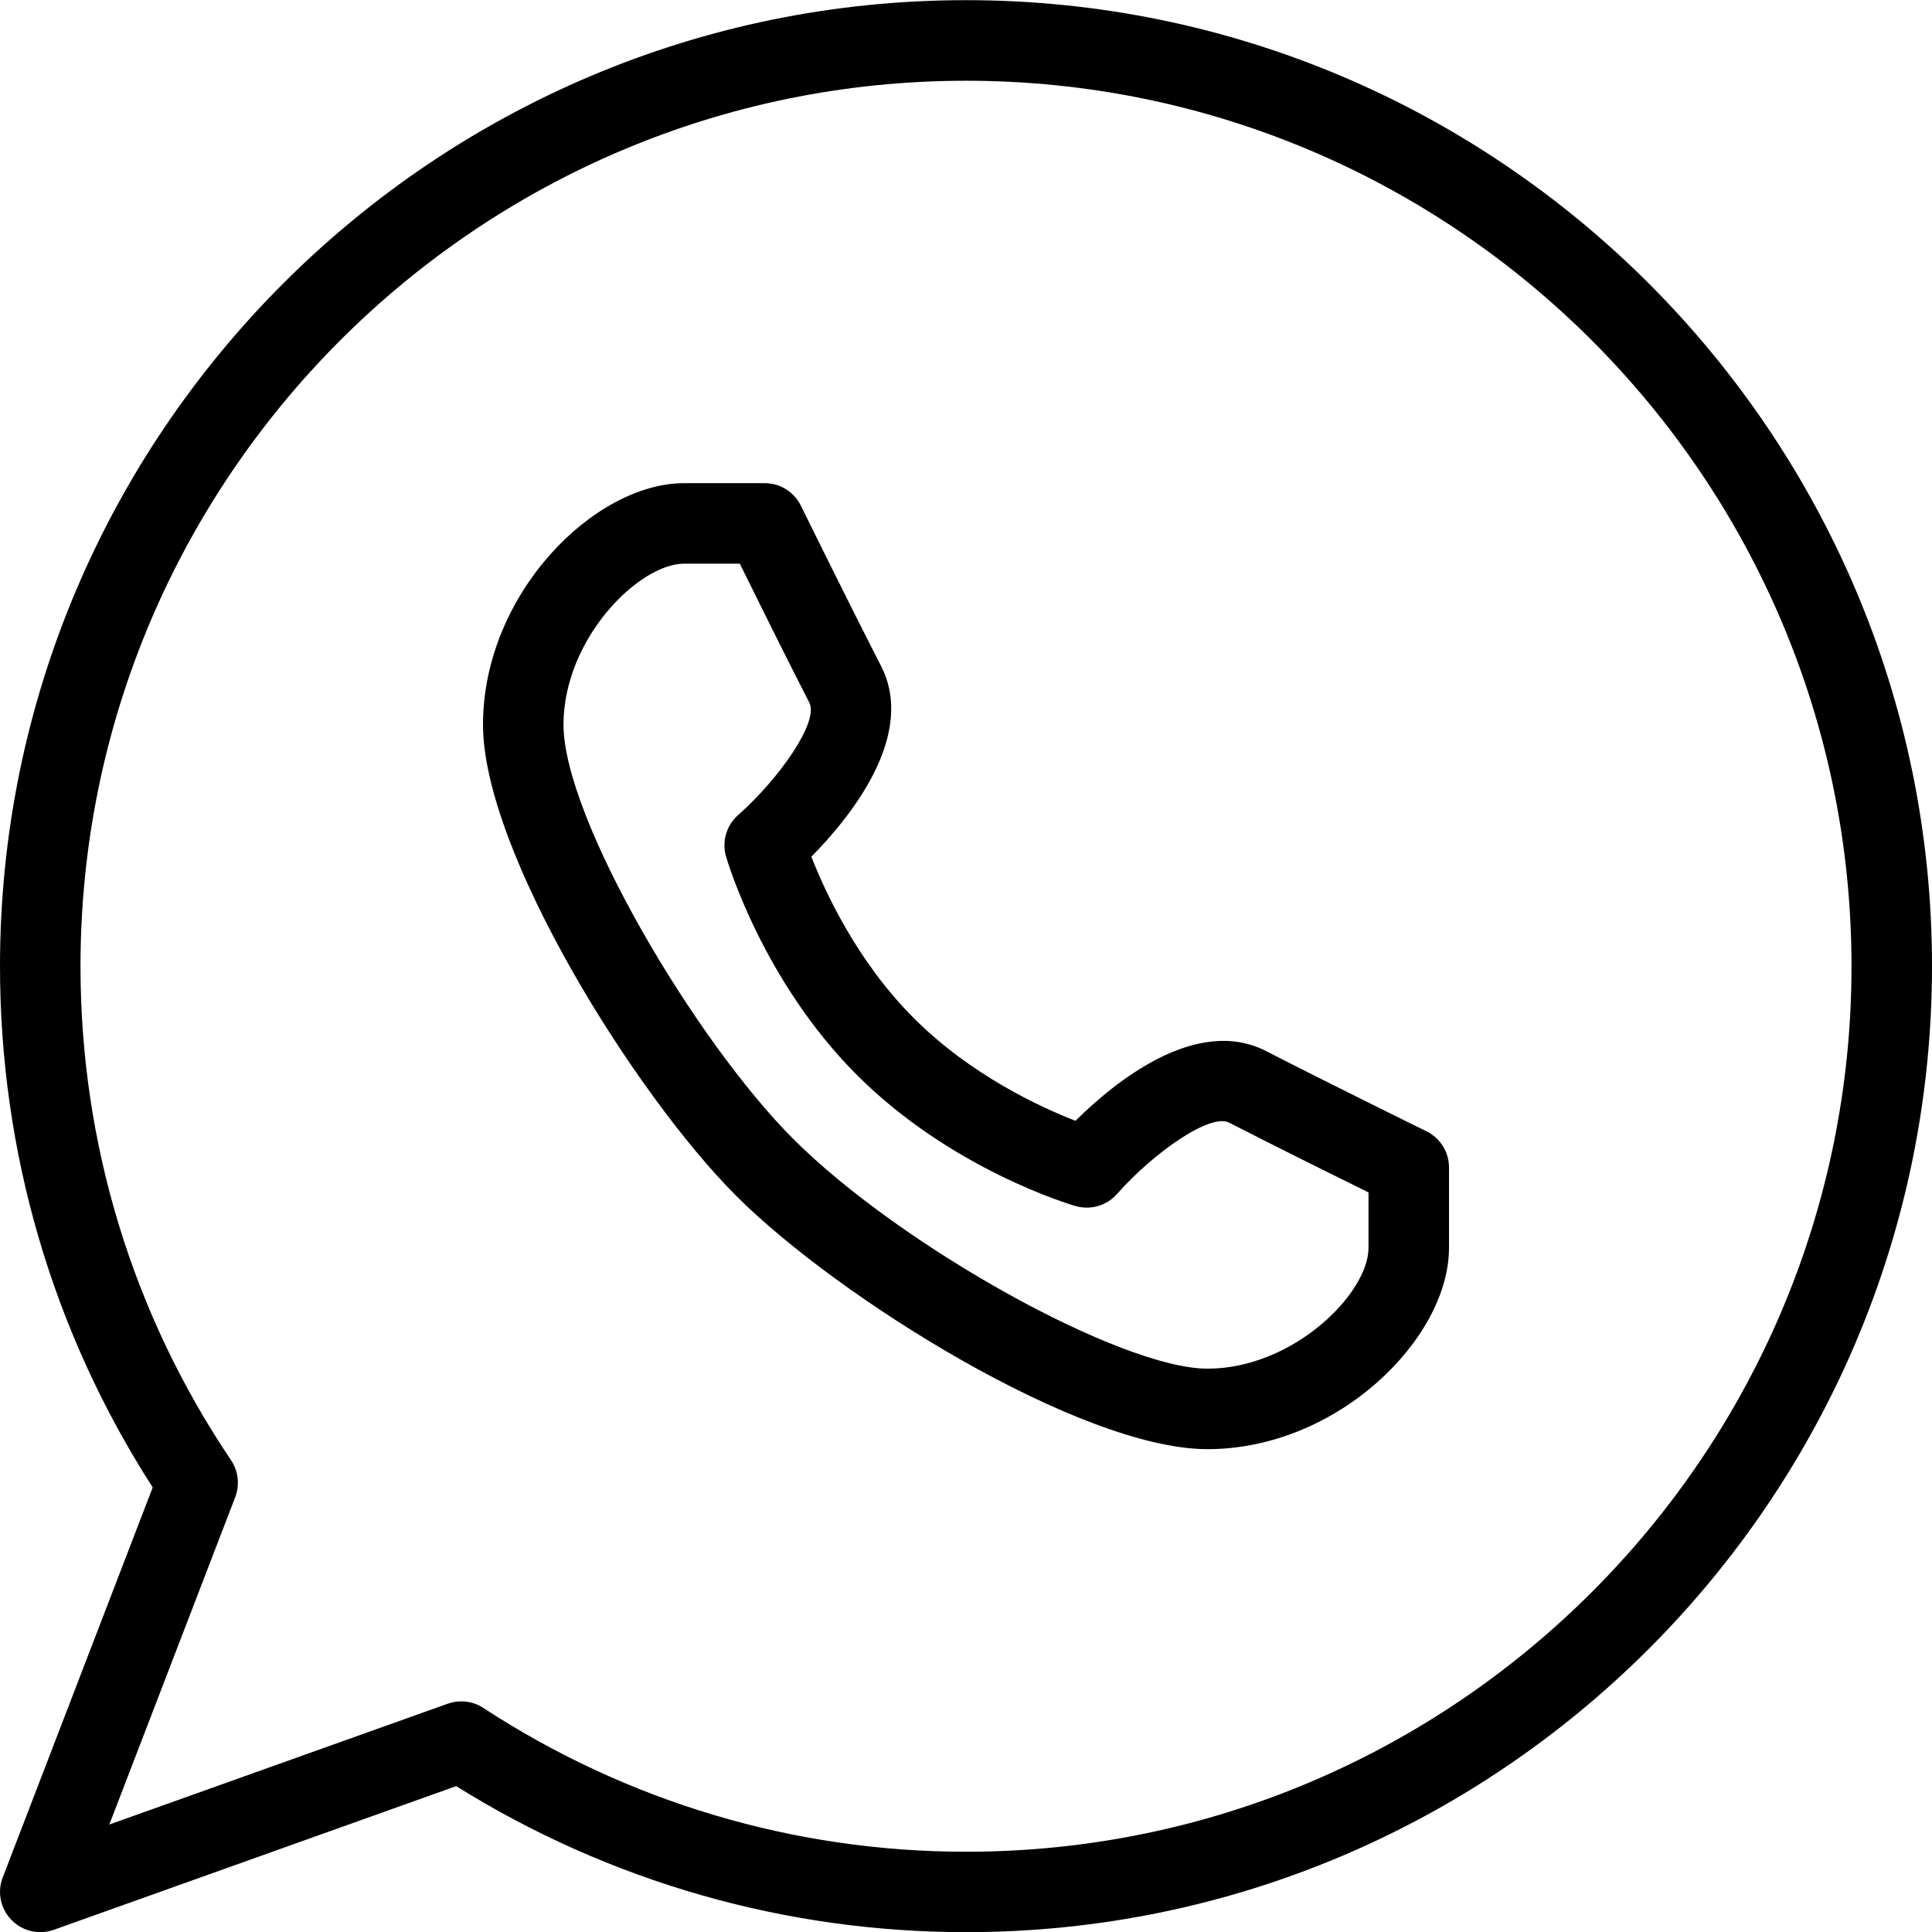
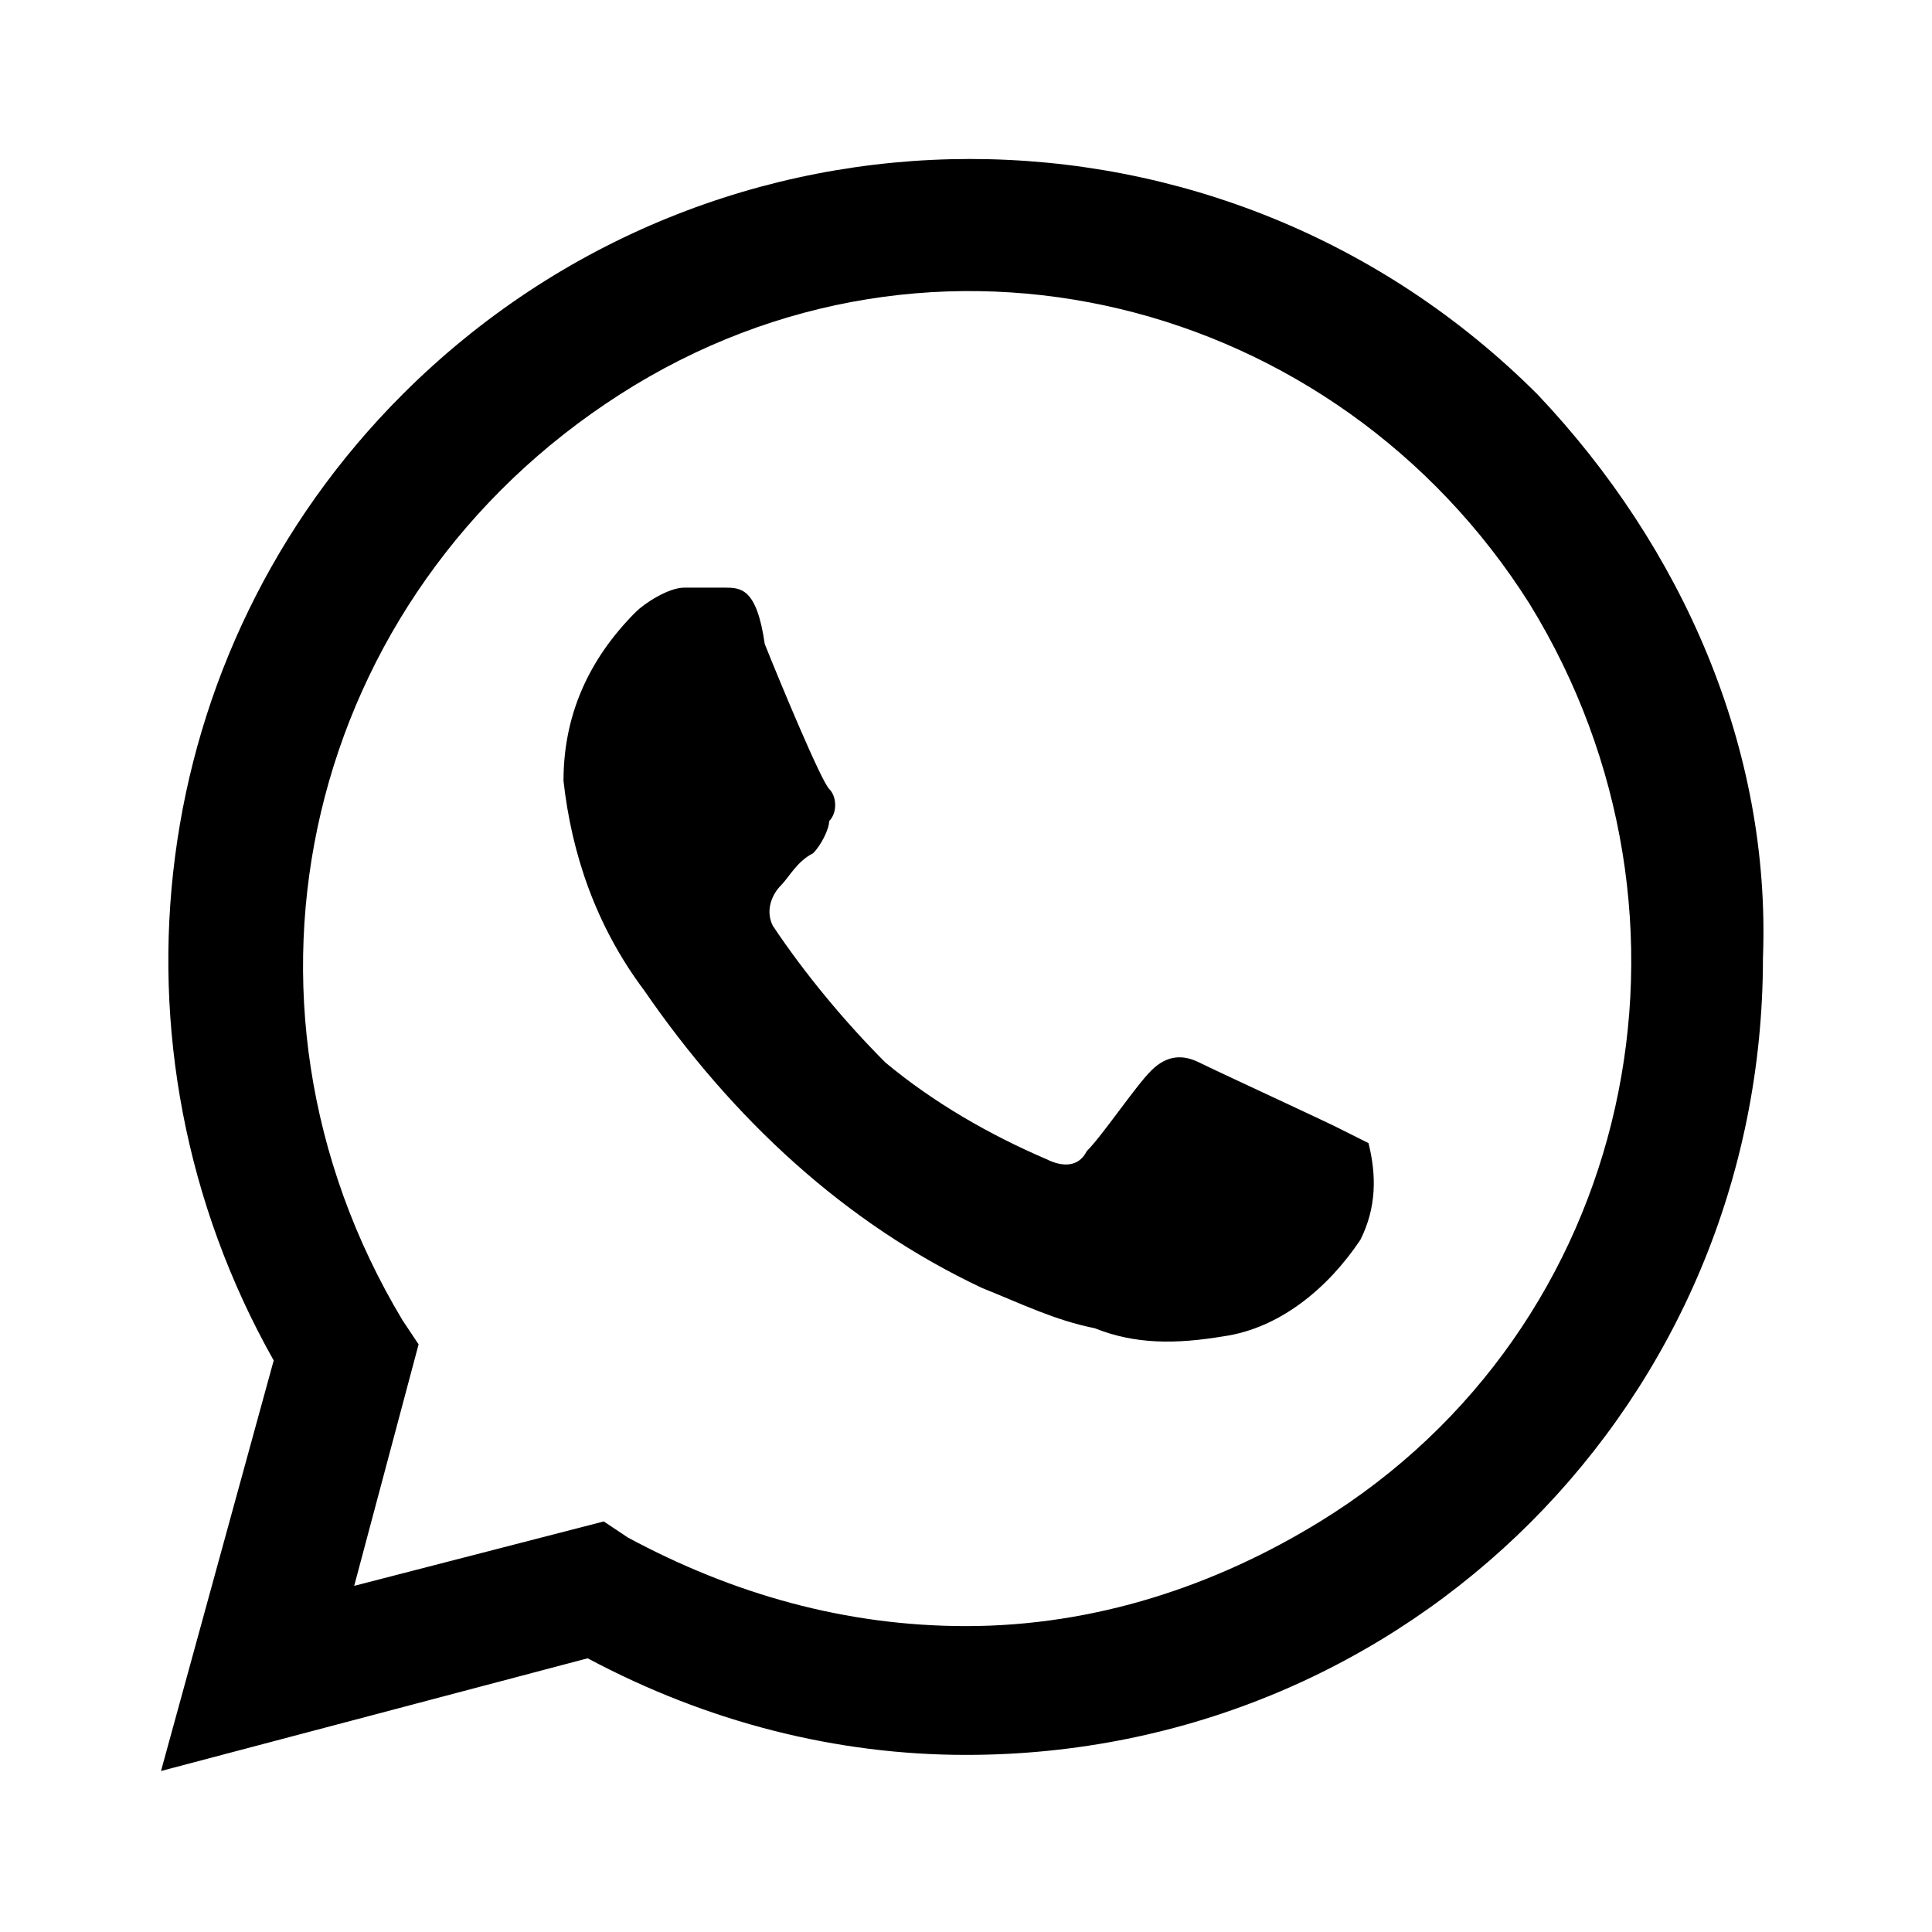
- <svg xmlns="http://www.w3.org/2000/svg" id="Layer_1" style="enable-background:new 0 0 24 24;" version="1.1" viewBox="0 0 24 24" xml:space="preserve">
-   <g>
-     <g>
-       <path d="M0.5,24.002c-0.133,0-0.262-0.053-0.357-0.151c-0.137-0.14-0.18-0.346-0.109-0.529l1.863-4.845    C0.654,16.546,0,14.313,0,12.002c0-6.617,5.383-12,12-12s12,5.383,12,12s-5.383,12-12,12c-2.244,0-4.429-0.626-6.333-1.814    l-4.999,1.785C0.613,23.993,0.557,24.002,0.5,24.002z M5.73,21.135c0.096,0,0.191,0.027,0.273,0.081    c1.79,1.169,3.864,1.787,5.997,1.787c6.065,0,11-4.935,11-11s-4.935-11-11-11s-11,4.935-11,11c0,2.198,0.646,4.32,1.87,6.136    c0.091,0.135,0.11,0.307,0.052,0.459l-1.564,4.067l4.204-1.501C5.616,21.145,5.673,21.135,5.73,21.135z" />
-     </g>
-     <g>
-       <path d="M15,18.002c-1.571,0-4.587-1.879-5.854-3.146C7.879,13.588,6,10.572,6,9.002c0-1.616,1.375-3,2.5-3h1    c0.19,0,0.364,0.108,0.448,0.279c0.001,0.001,0.603,1.225,0.997,1.993c0.444,0.867-0.391,1.887-0.866,2.368    c0.17,0.436,0.567,1.3,1.274,2.007s1.571,1.105,2.007,1.274c0.48-0.476,1.5-1.312,2.368-0.866    c0.768,0.395,1.991,0.996,1.992,0.996C17.892,14.138,18,14.312,18,14.502v1C18,16.628,16.615,18.002,15,18.002z M8.5,7.002    c-0.565,0-1.5,0.935-1.5,2c0,1.159,1.634,3.926,2.854,5.146c1.333,1.333,4.074,2.854,5.146,2.854c1.065,0,2-0.935,2-1.5v-0.689    c-0.41-0.202-1.184-0.586-1.729-0.866c-0.234-0.126-0.945,0.375-1.396,0.886c-0.129,0.146-0.33,0.202-0.514,0.149    c-0.063-0.018-1.544-0.456-2.715-1.627s-1.608-2.652-1.627-2.715c-0.054-0.186,0.005-0.386,0.149-0.514    c0.51-0.451,1.008-1.159,0.886-1.397C9.775,8.186,9.392,7.412,9.19,7.002H8.5z" />
-     </g>
-   </g>
-   <g />
-   <g />
-   <g />
-   <g />
-   <g />
-   <g />
-   <g />
-   <g />
-   <g />
-   <g />
-   <g />
-   <g />
-   <g />
-   <g />
-   <g />
+ <svg xmlns="http://www.w3.org/2000/svg" height="24" viewBox="0 0 24 24" fill="inherit">
+   <path id="path4" d="M16.6,14c-0.2-0.1-1.5-0.7-1.7-0.8c-0.2-0.1-0.4-0.1-0.6,0.1c-0.2,0.2-0.6,0.8-0.8,1c-0.1,0.2-0.3,0.2-0.5,0.1c-0.7-0.3-1.4-0.7-2-1.2c-0.5-0.5-1-1.1-1.4-1.7c-0.1-0.2,0-0.4,0.1-0.5c0.1-0.1,0.2-0.3,0.4-0.4c0.1-0.1,0.2-0.3,0.2-0.4c0.1-0.1,0.1-0.3,0-0.4c-0.1-0.1-0.6-1.3-0.8-1.8C9.4,7.3,9.2,7.3,9,7.3c-0.1,0-0.3,0-0.5,0C8.3,7.3,8,7.5,7.9,7.6C7.3,8.2,7,8.9,7,9.7c0.1,0.9,0.4,1.8,1,2.6c1.1,1.6,2.5,2.9,4.2,3.7c0.5,0.2,0.9,0.4,1.4,0.5c0.5,0.2,1,0.2,1.6,0.1c0.7-0.1,1.3-0.6,1.7-1.2c0.2-0.4,0.2-0.8,0.1-1.2C17,14.2,16.8,14.1,16.6,14 M19.1,4.9C15.2,1,8.9,1,5,4.9c-3.2,3.2-3.8,8.1-1.6,12L2,22l5.3-1.4c1.5,0.8,3.1,1.2,4.7,1.2h0c5.5,0,9.9-4.4,9.9-9.9C22,9.3,20.9,6.8,19.1,4.9 M16.4,18.9c-1.3,0.8-2.8,1.3-4.4,1.3h0c-1.5,0-2.9-0.4-4.2-1.1l-0.3-0.2l-3.1,0.8l0.8-3l-0.2-0.3C2.6,12.4,3.8,7.4,7.7,4.9S16.6,3.7,19,7.5C21.4,11.4,20.3,16.5,16.4,18.9" />
</svg>
